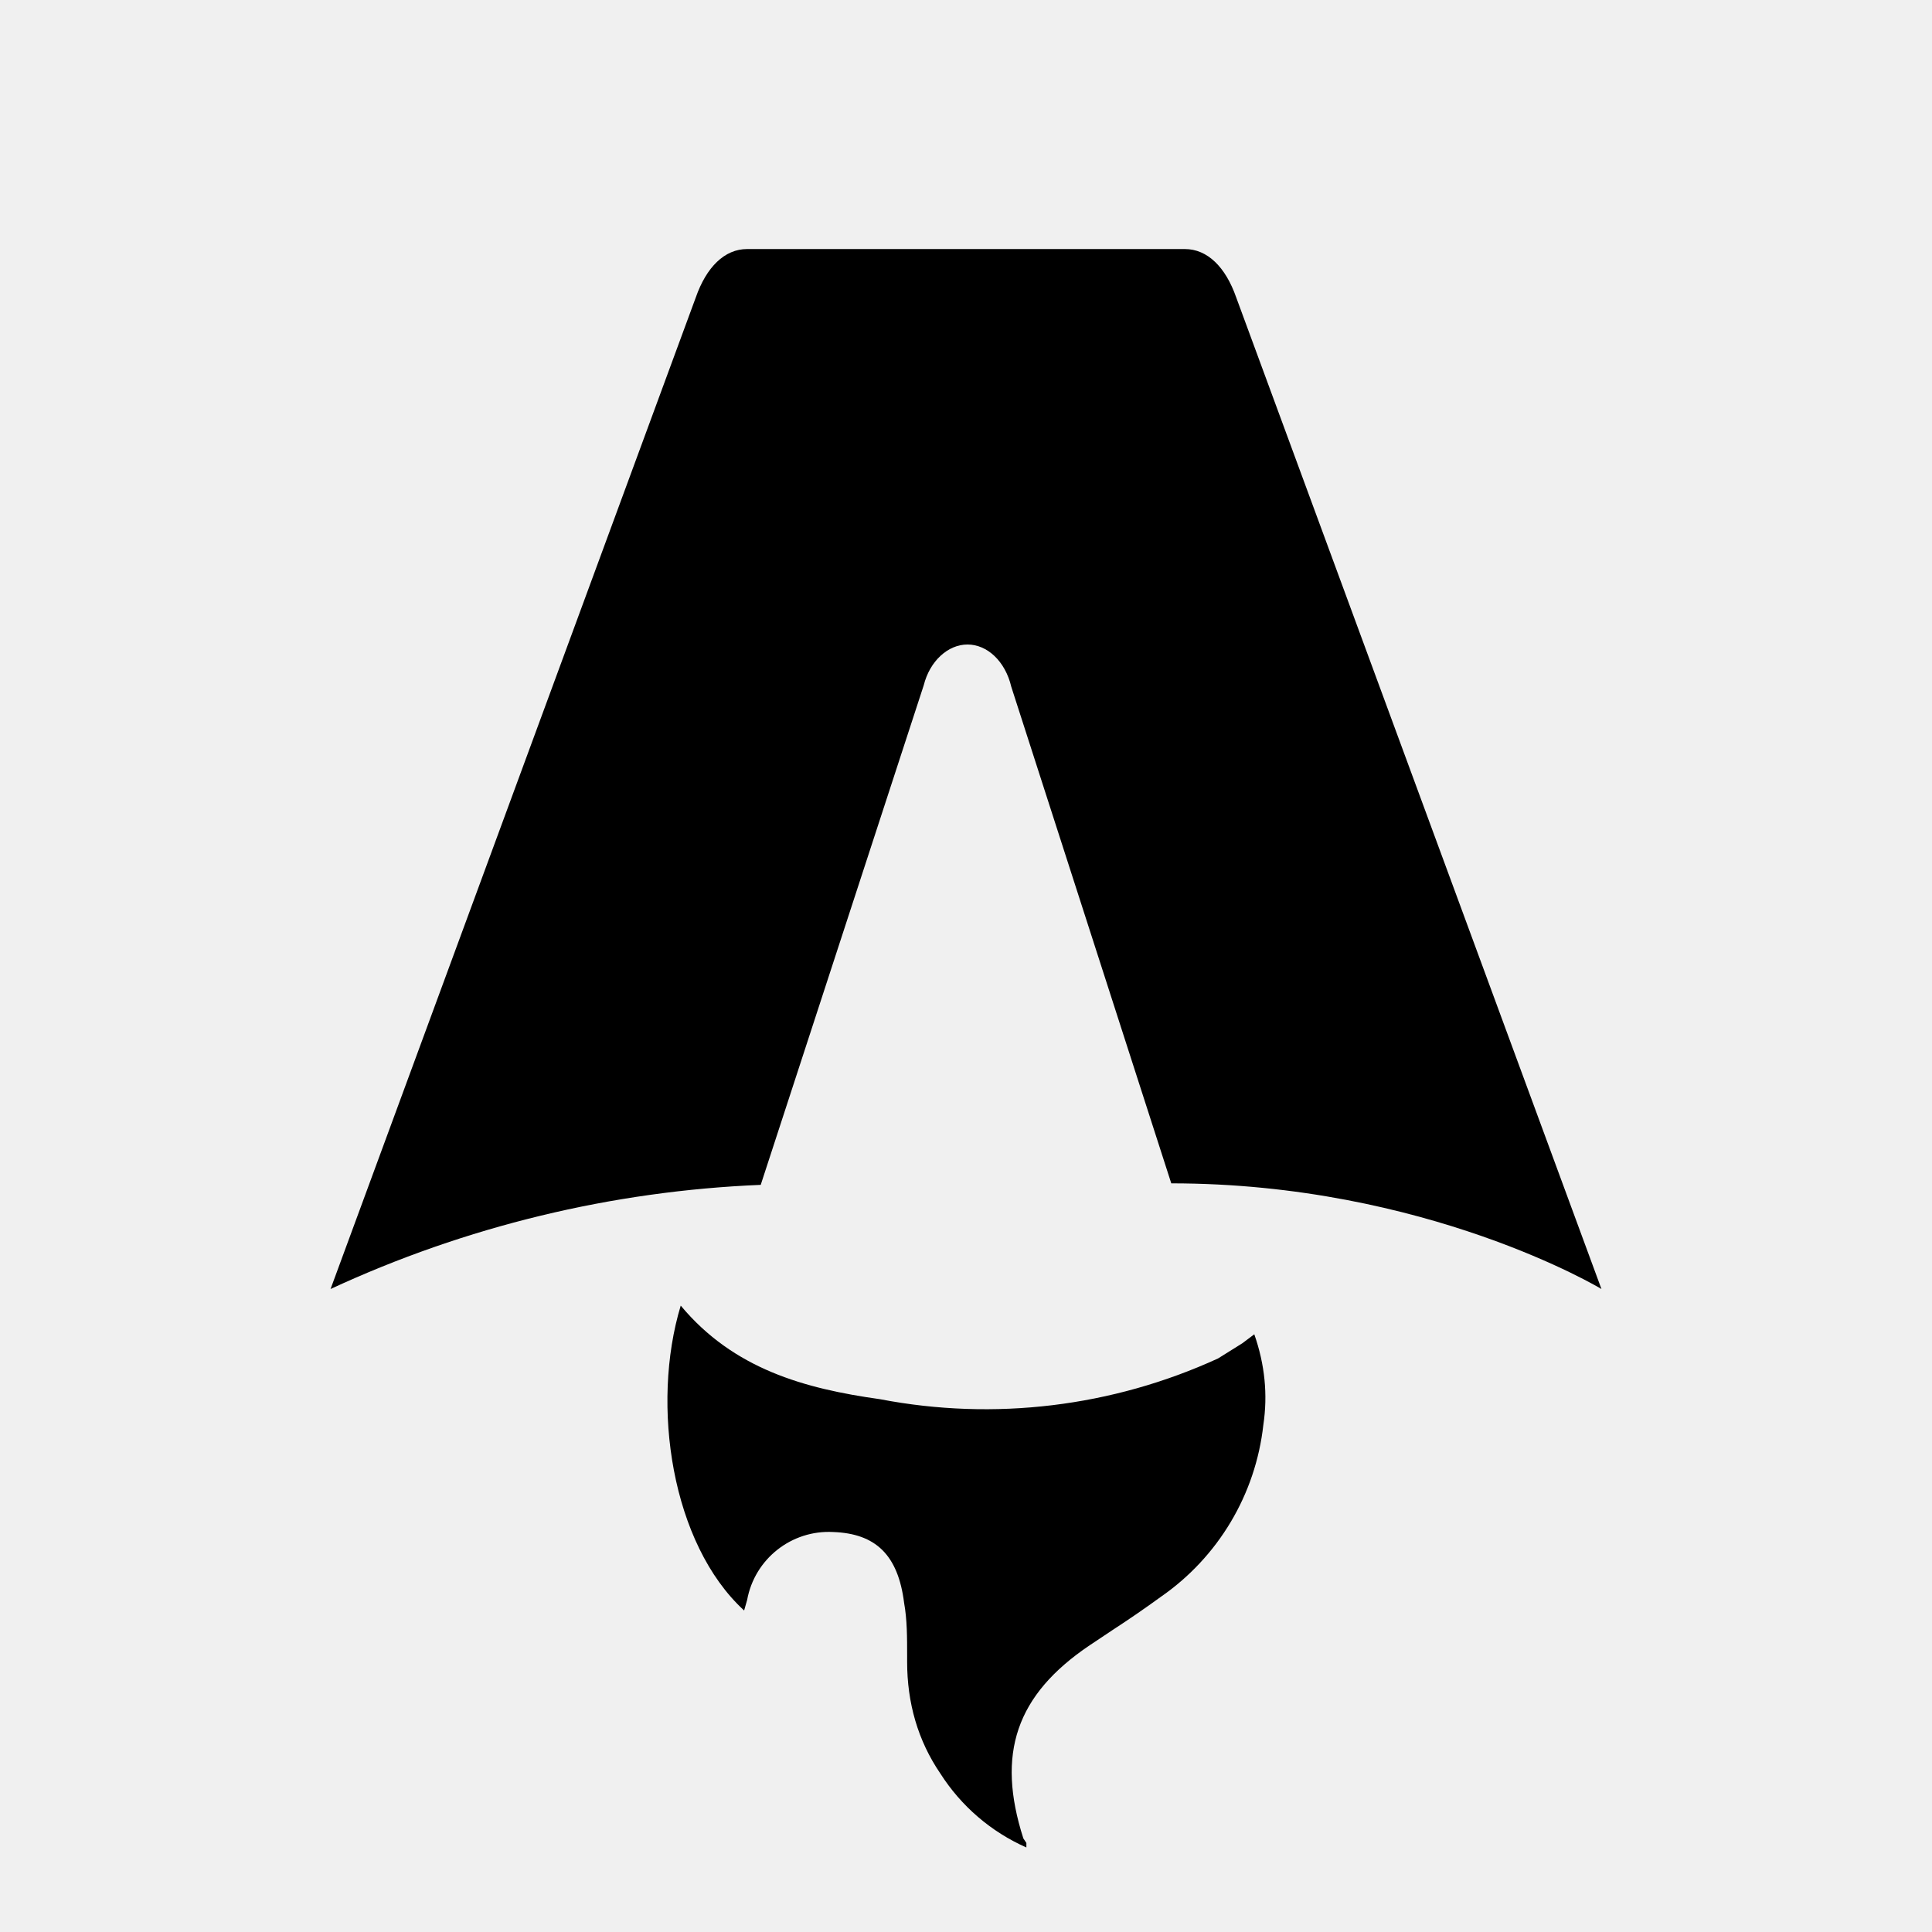
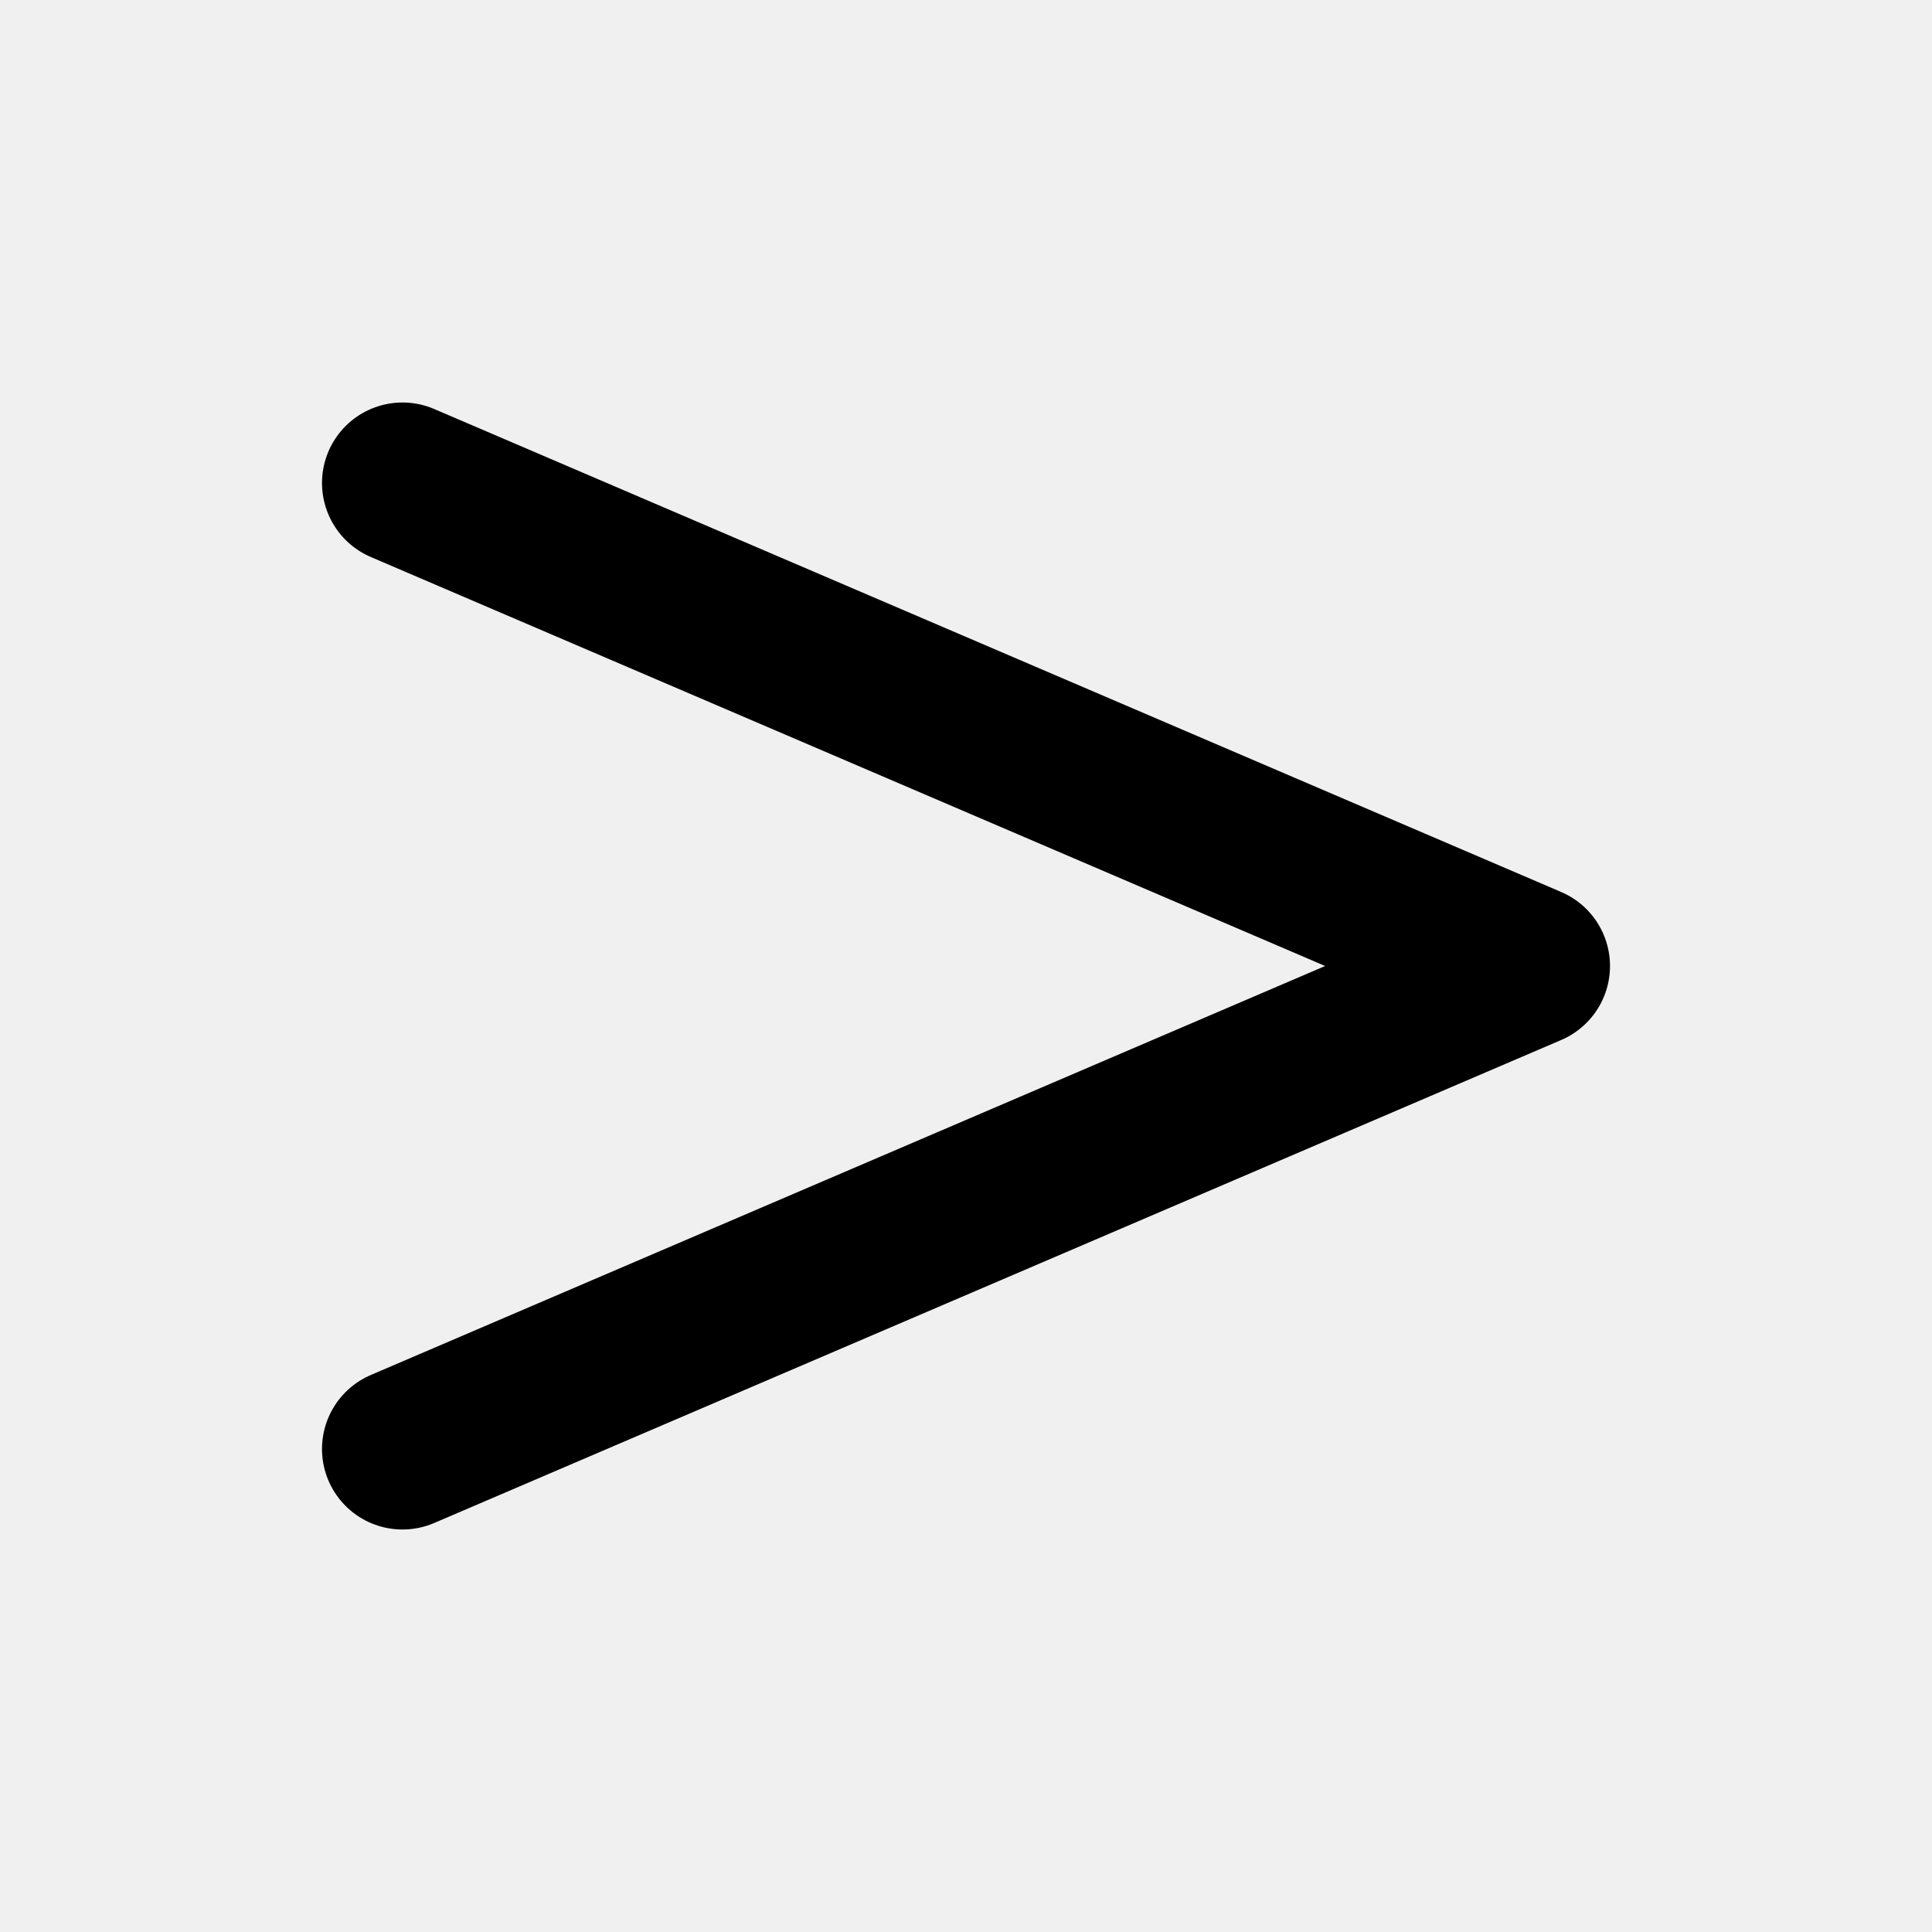
- <svg xmlns="http://www.w3.org/2000/svg" fill="none" viewBox="0 0 128 128">
-   <path d="M50.4 78.5a75.1 75.1 0 0 0-28.5 6.9l24.2-65.7c.7-2 1.9-3.2 3.4-3.2h29c1.5 0 2.7 1.2 3.4 3.2l24.2 65.7s-11.6-7-28.5-7L67 45.5c-.4-1.7-1.6-2.8-2.9-2.8-1.3 0-2.5 1.1-2.9 2.7L50.4 78.5Zm-1.1 28.2Zm-4.2-20.2c-2 6.6-.6 15.8 4.2 20.2a17.5 17.5 0 0 1 .2-.7 5.5 5.5 0 0 1 5.7-4.5c2.8.1 4.3 1.5 4.7 4.7.2 1.1.2 2.3.2 3.5v.4c0 2.7.7 5.2 2.2 7.4a13 13 0 0 0 5.7 4.9v-.3l-.2-.3c-1.8-5.6-.5-9.5 4.4-12.8l1.5-1a73 73 0 0 0 3.2-2.2 16 16 0 0 0 6.8-11.4c.3-2 .1-4-.6-6l-.8.6-1.6 1a37 37 0 0 1-22.4 2.7c-5-.7-9.7-2-13.2-6.2Z" />
-   <style>
-         path { fill: #000; }
-         @media (prefers-color-scheme: dark) {
-             path { fill: #FFF; }
-         }
-     </style>
+ <svg xmlns="http://www.w3.org/2000/svg" width="24" height="24" viewBox="0 0 24 24" fill="none" stroke="currentColor" stroke-width="2" stroke-linecap="round" stroke-linejoin="round" class="icon icon-tabler icons-tabler-outline icon-tabler-math-greater">
+   <path stroke="none" d="M0 0h24v24H0z" fill="none" />
+   <path d="M5 18l14 -6l-14 -6" />
</svg>
